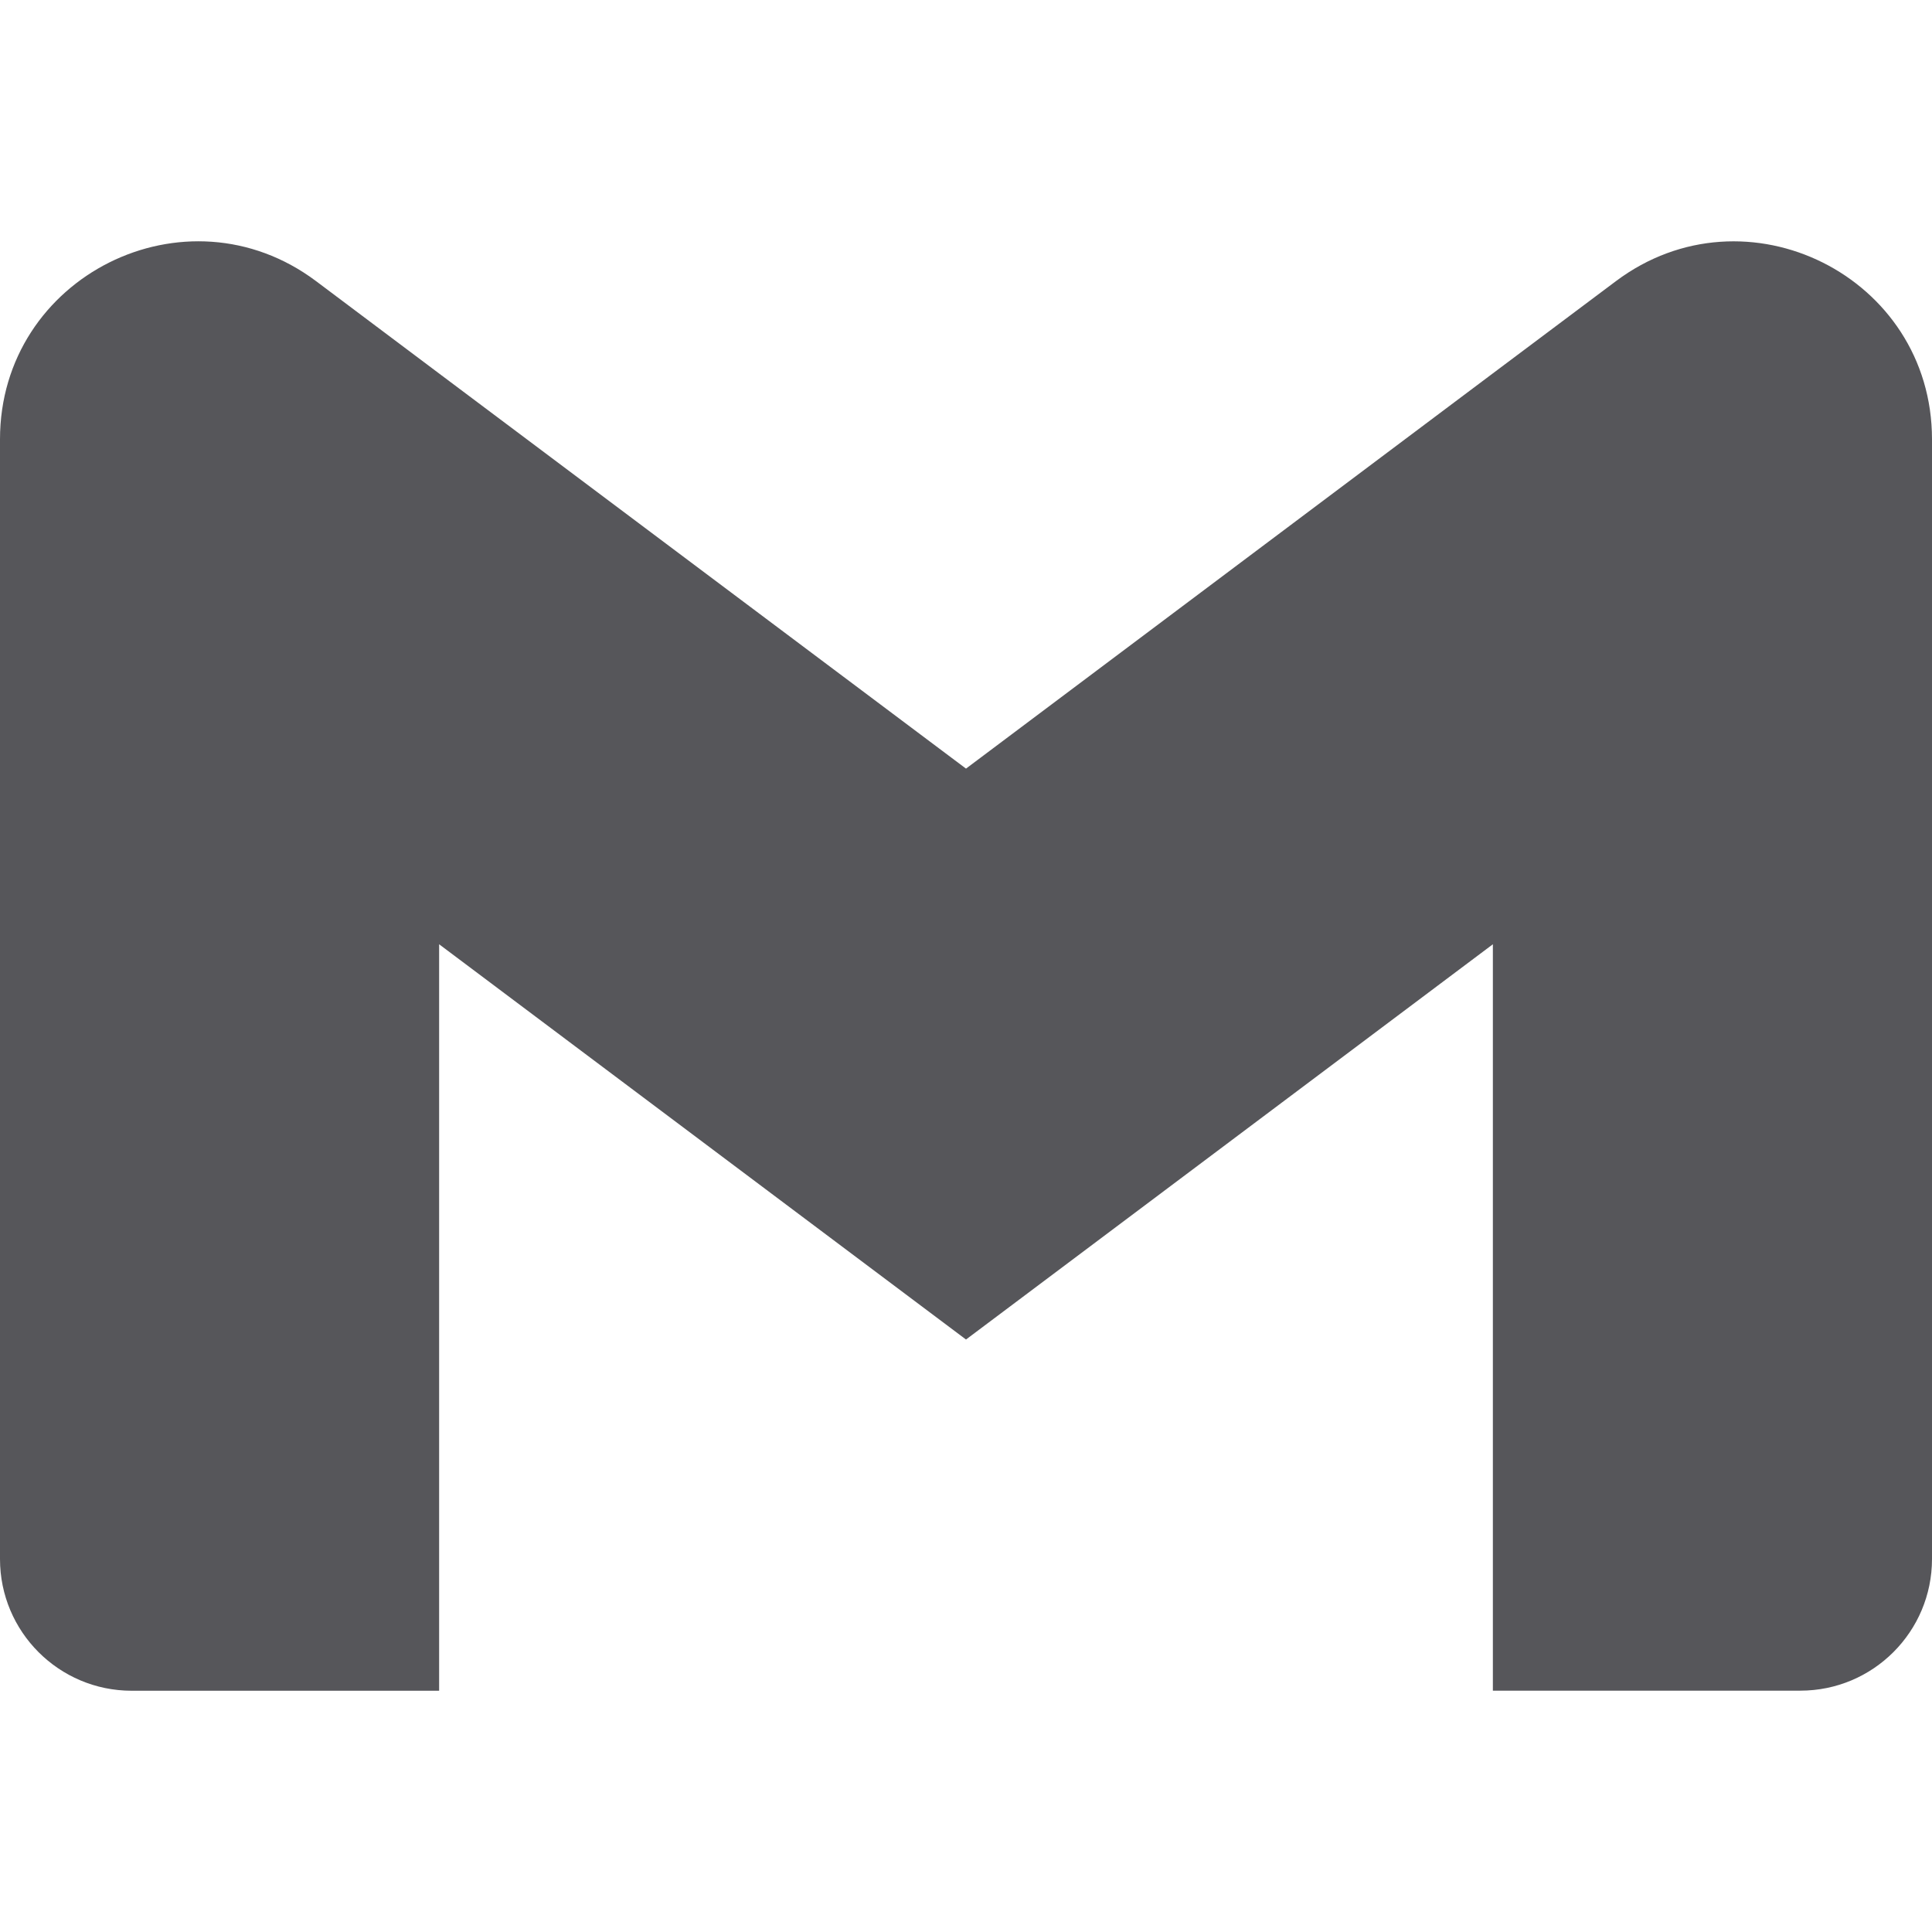
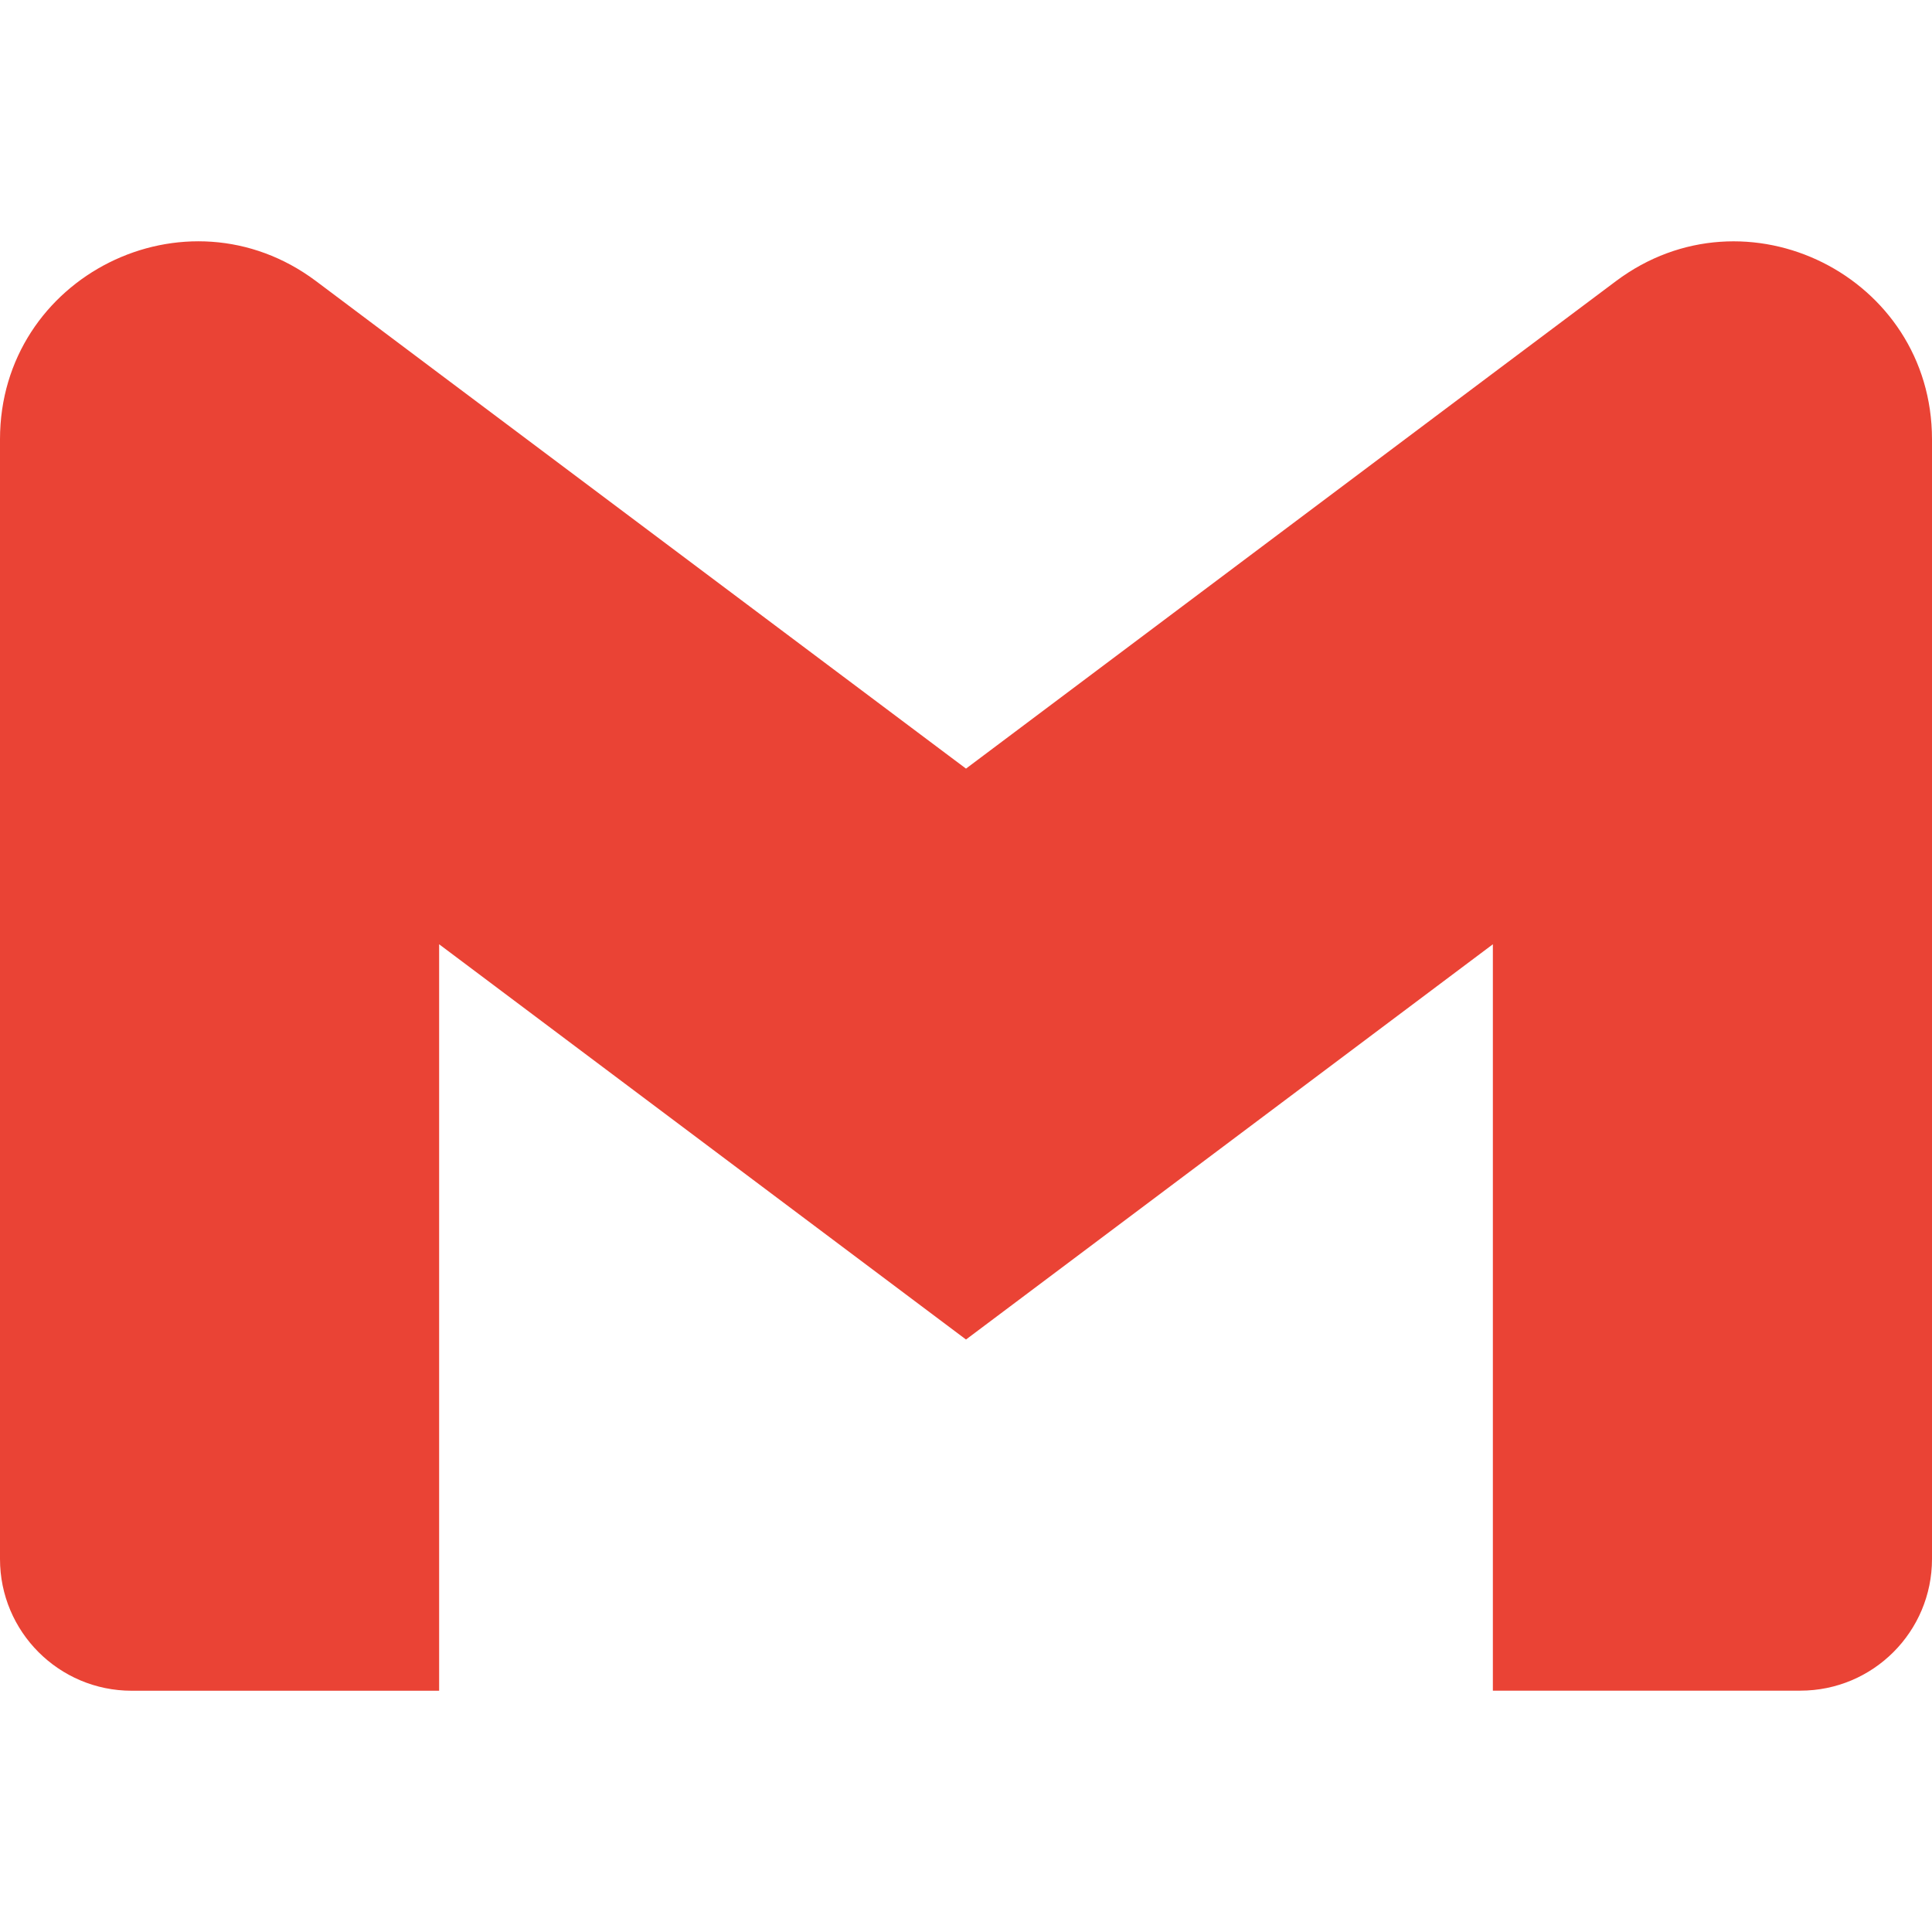
- <svg xmlns="http://www.w3.org/2000/svg" fill="#56565a" role="img" viewBox="0 0 24 24">
+ <svg xmlns="http://www.w3.org/2000/svg" fill="#EA4335" role="img" viewBox="0 0 24 24">
  <path d="M24 5.457v13.909c0 .904-.732 1.636-1.636 1.636h-3.819V11.73L12 16.64l-6.545-4.91v9.273H1.636A1.636 1.636 0 0 1 0 19.366V5.457c0-2.023 2.309-3.178 3.927-1.964L5.455 4.64 12 9.548l6.545-4.91 1.528-1.145C21.69 2.28 24 3.434 24 5.457z" />
</svg>
